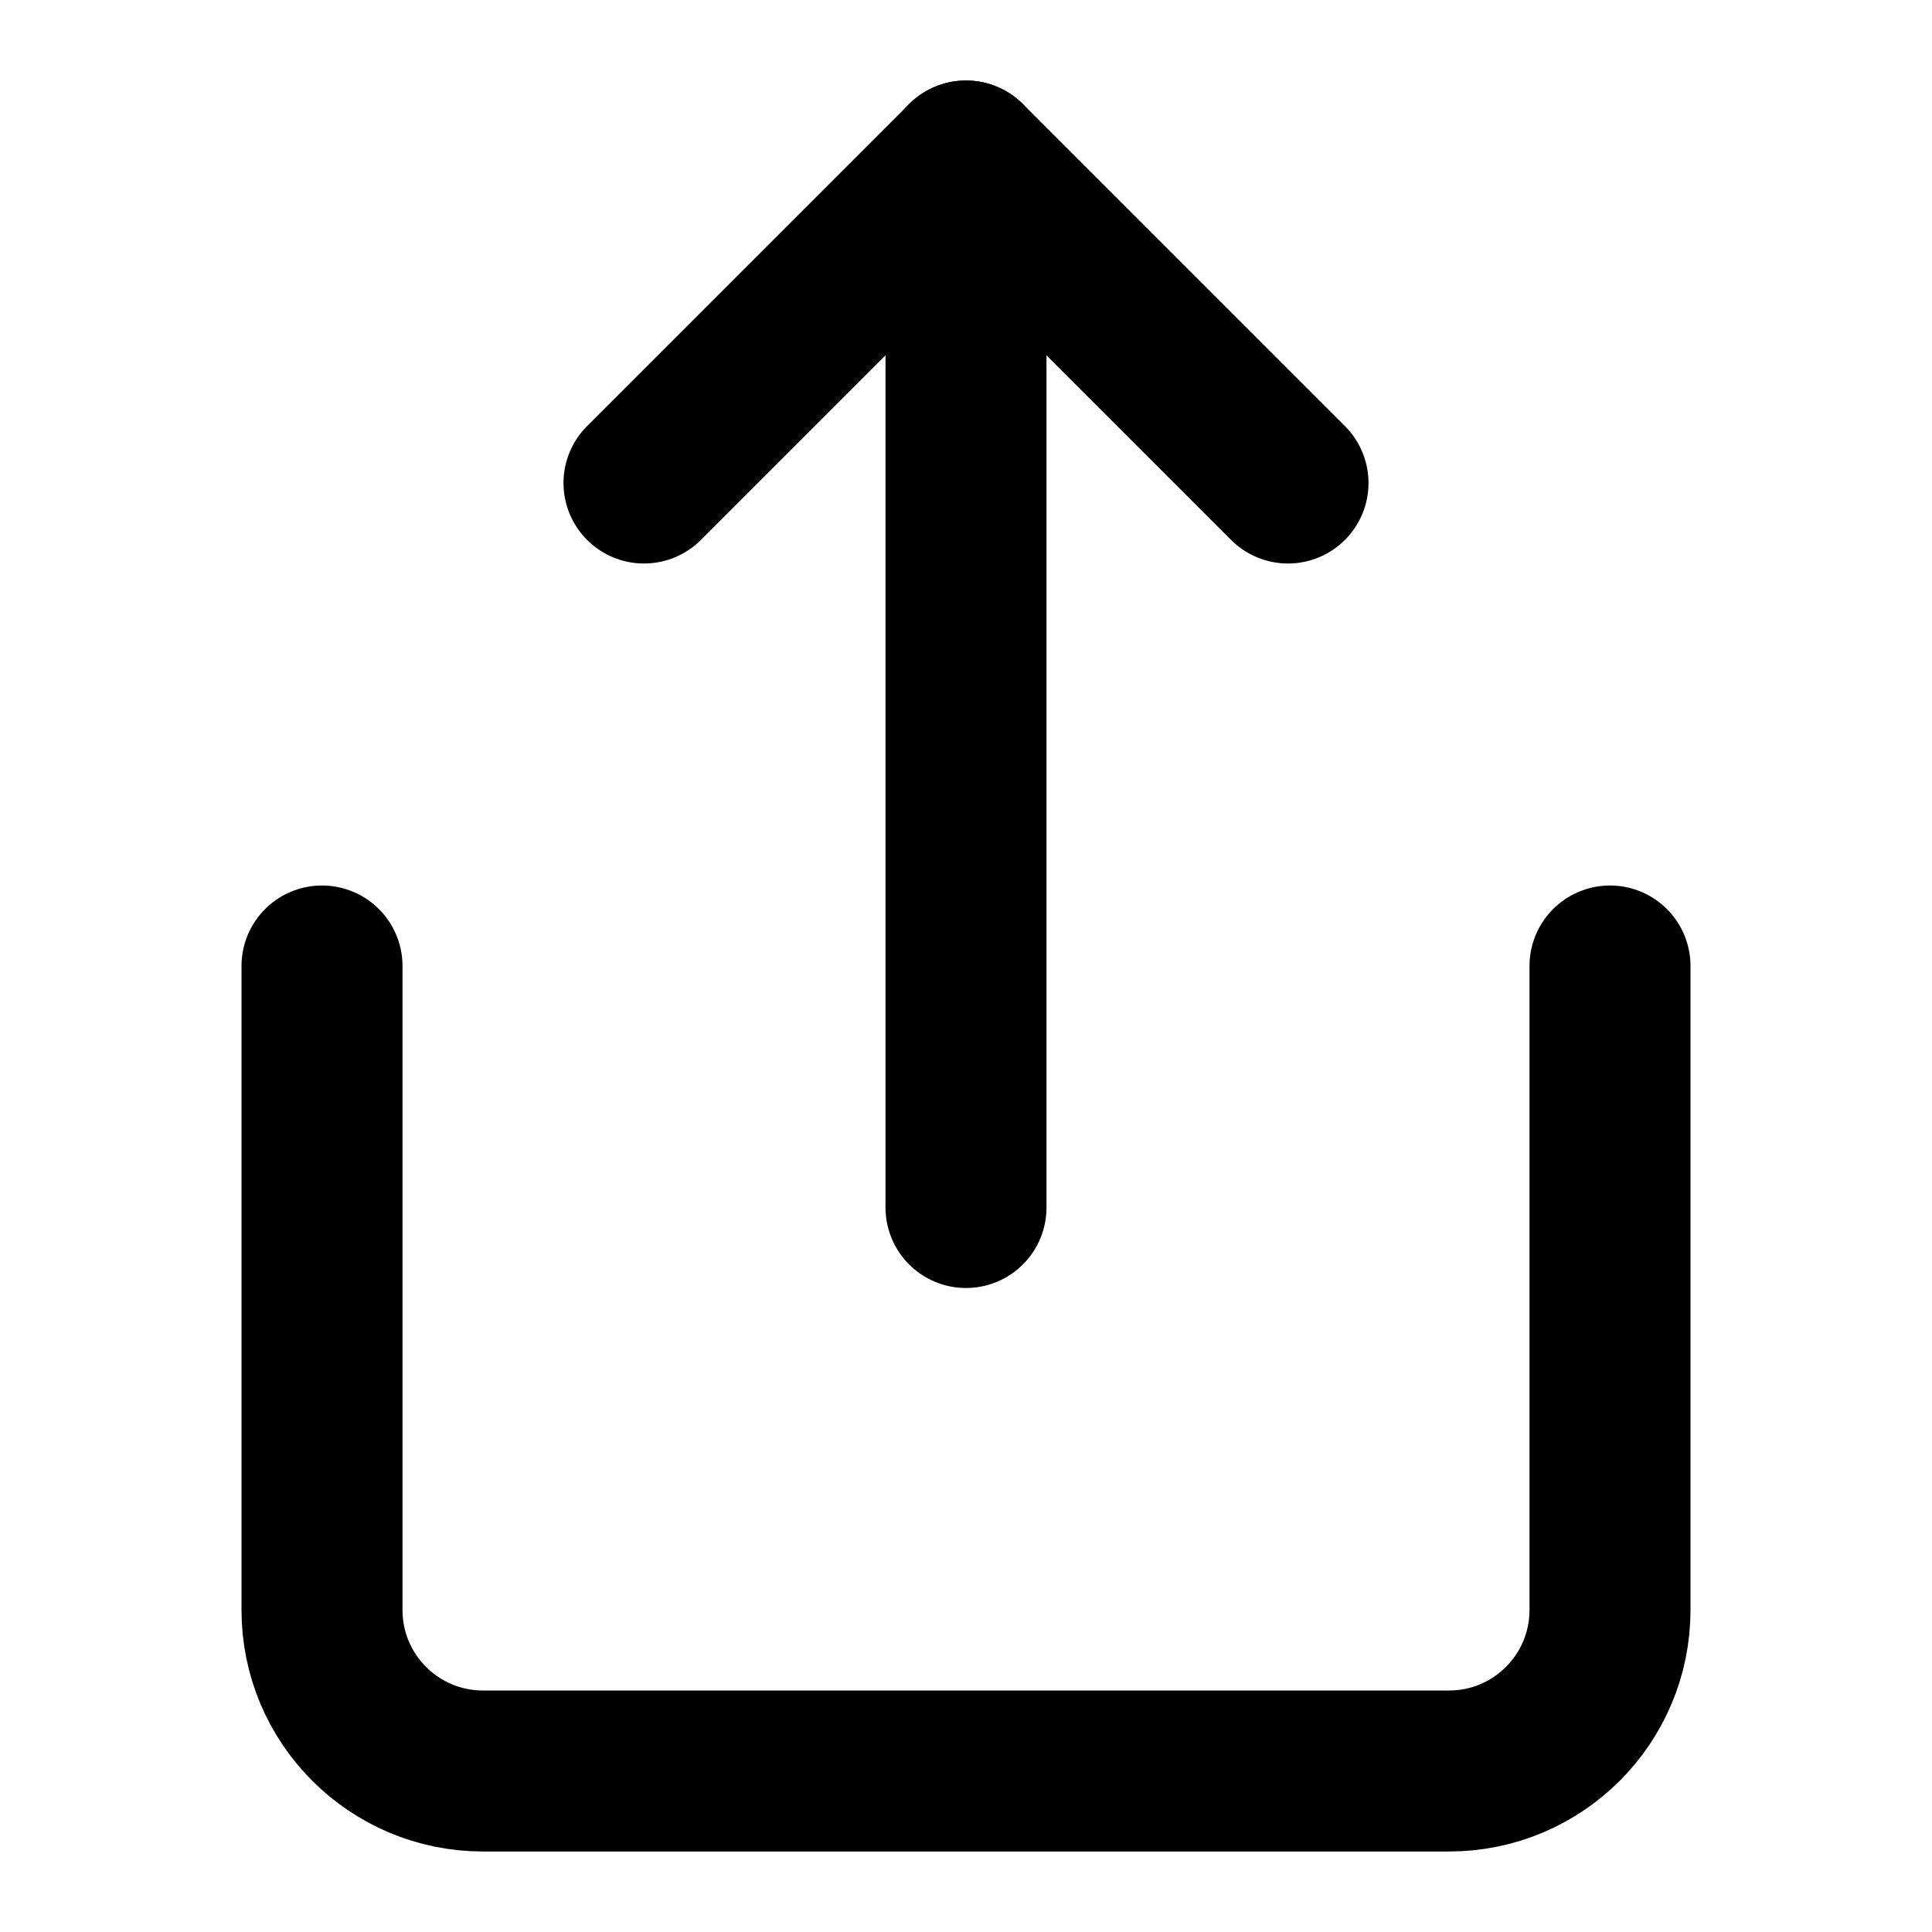
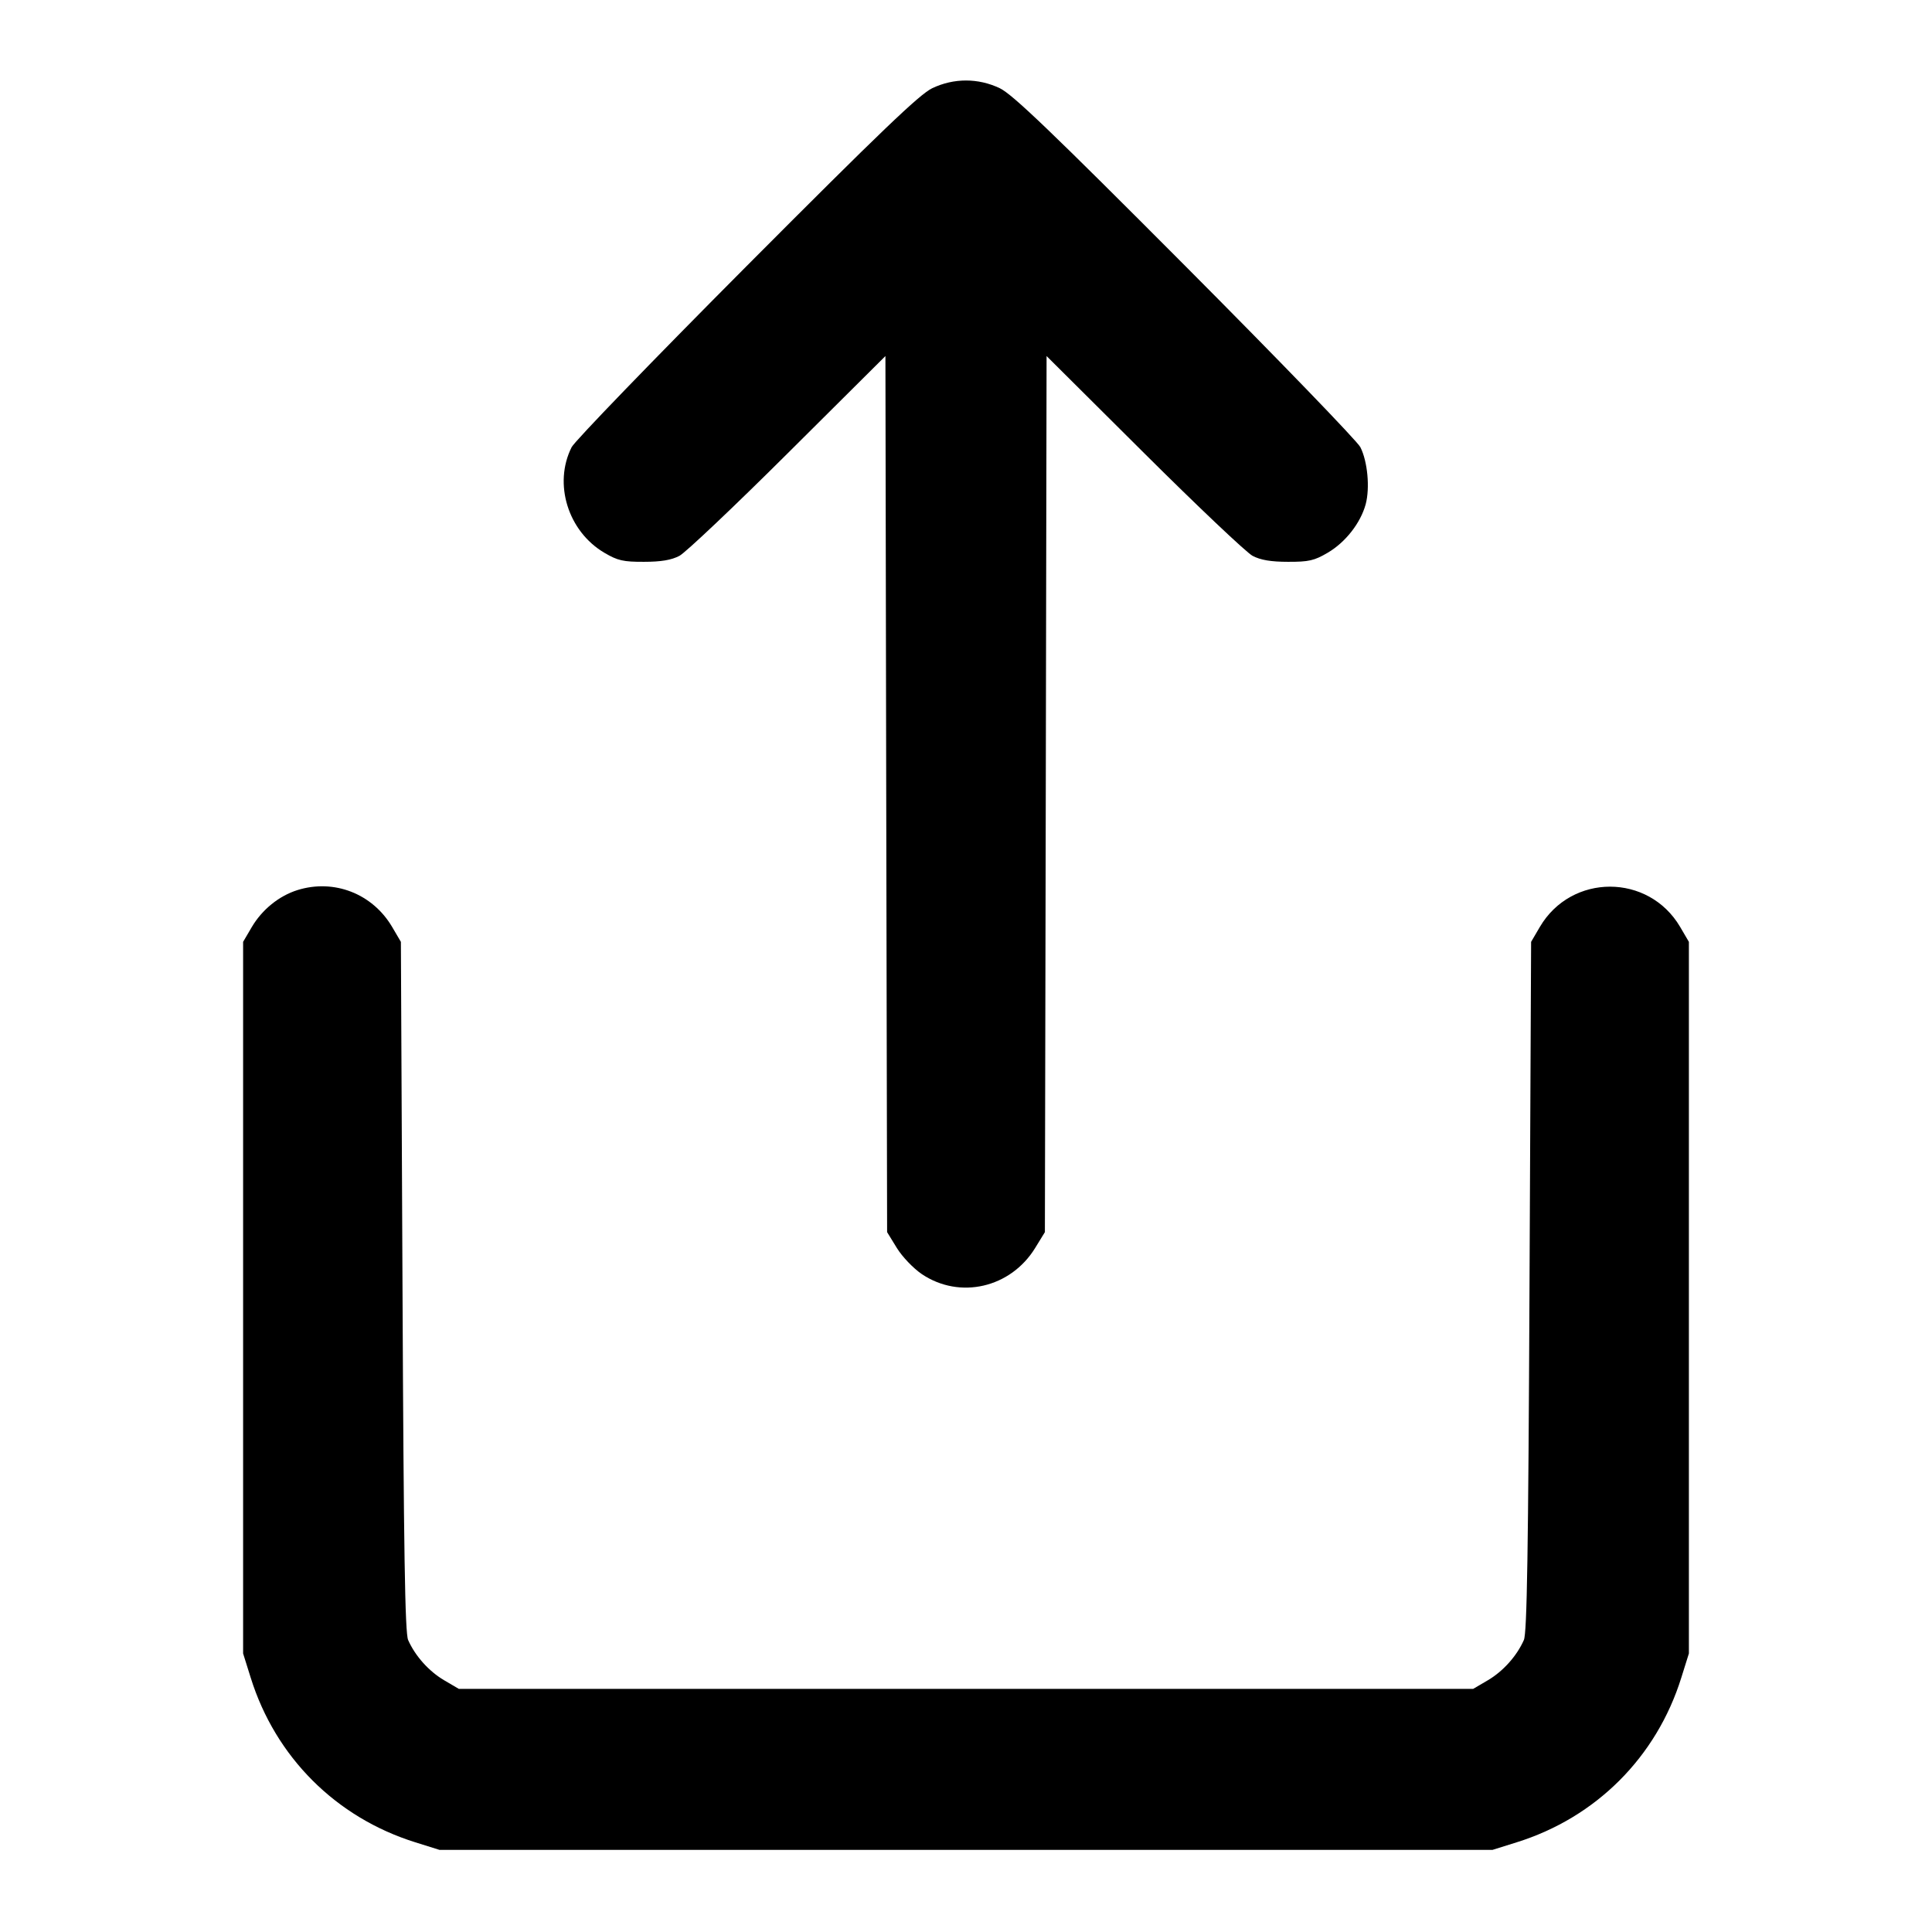
- <svg xmlns="http://www.w3.org/2000/svg" width="24" height="24" viewBox="0 0 24 24" fill="none" stroke="#000000" stroke-width="2" stroke-linecap="round" stroke-linejoin="round">
-   <path d="M12 2v13" />
-   <path d="m16 6-4-4-4 4" />
-   <path d="M4 12v8a2 2 0 0 0 2 2h12a2 2 0 0 0 2-2v-8" />
+ <svg xmlns="http://www.w3.org/2000/svg" width="24" height="24" viewBox="0 0 24 24">
+   <path d="M11.580 1.096 C 11.422 1.172,10.940 1.634,9.274 3.306 C 8.116 4.469,7.138 5.481,7.101 5.555 C 6.872 6.010,7.056 6.601,7.508 6.867 C 7.673 6.964,7.742 6.980,8.000 6.979 C 8.213 6.979,8.341 6.957,8.440 6.905 C 8.517 6.864,9.124 6.289,9.789 5.627 L 10.999 4.423 11.009 9.865 L 11.020 15.306 11.141 15.503 C 11.209 15.613,11.346 15.756,11.452 15.828 C 11.923 16.144,12.554 15.999,12.859 15.503 L 12.980 15.306 12.991 9.865 L 13.001 4.423 14.211 5.627 C 14.876 6.289,15.483 6.864,15.560 6.905 C 15.659 6.957,15.787 6.979,16.000 6.979 C 16.258 6.980,16.327 6.964,16.492 6.867 C 16.714 6.737,16.901 6.498,16.965 6.264 C 17.019 6.061,16.989 5.733,16.899 5.555 C 16.862 5.481,15.884 4.469,14.726 3.306 C 13.060 1.634,12.578 1.172,12.420 1.096 C 12.151 0.968,11.849 0.968,11.580 1.096 M3.695 11.057 C 3.466 11.129,3.256 11.299,3.128 11.516 L 3.020 11.700 3.020 16.120 L 3.020 20.540 3.114 20.840 C 3.422 21.827,4.173 22.578,5.160 22.886 L 5.460 22.980 12.000 22.980 L 18.540 22.980 18.840 22.886 C 19.827 22.578,20.578 21.827,20.886 20.840 L 20.980 20.540 20.980 16.120 L 20.980 11.700 20.871 11.514 C 20.479 10.848,19.521 10.848,19.129 11.514 L 19.020 11.700 19.000 15.980 C 18.985 19.284,18.969 20.286,18.930 20.373 C 18.842 20.572,18.672 20.761,18.484 20.872 L 18.300 20.980 12.000 20.980 L 5.700 20.980 5.516 20.872 C 5.328 20.761,5.158 20.572,5.070 20.373 C 5.031 20.286,5.015 19.284,5.000 15.980 L 4.980 11.700 4.872 11.516 C 4.628 11.101,4.150 10.915,3.695 11.057 " stroke="none" fill-rule="evenodd" fill="black" />
</svg>
